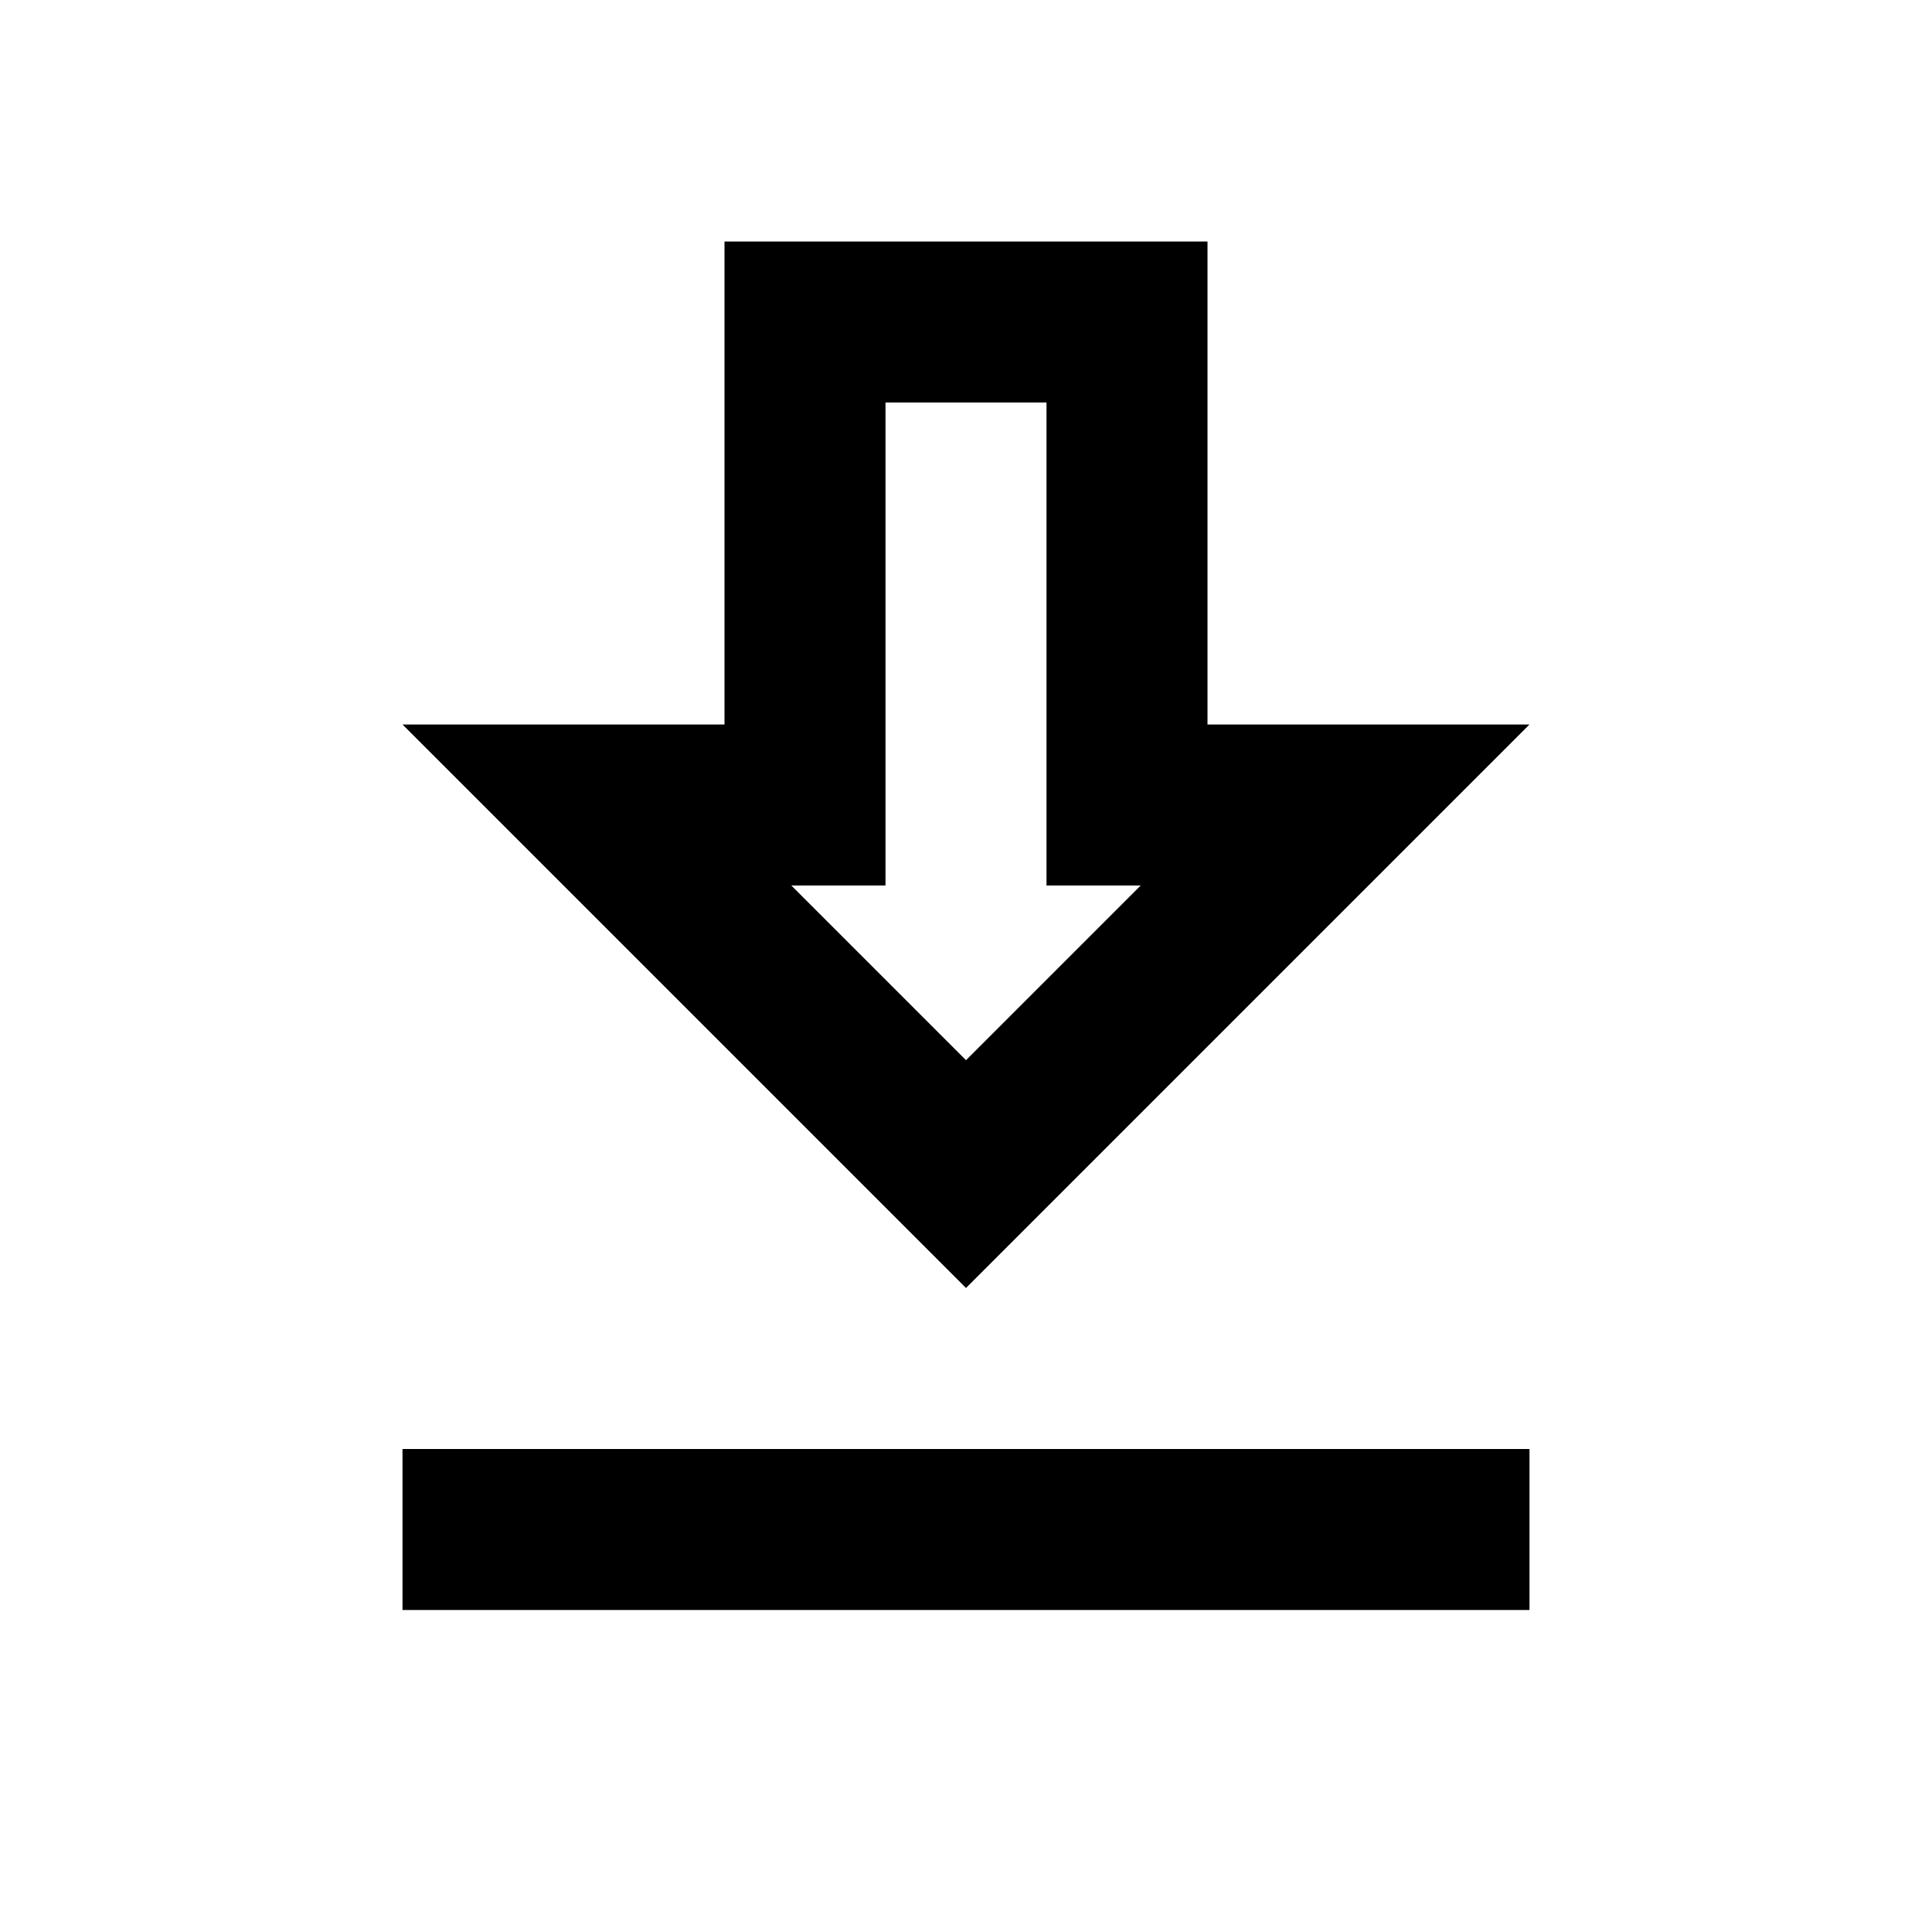
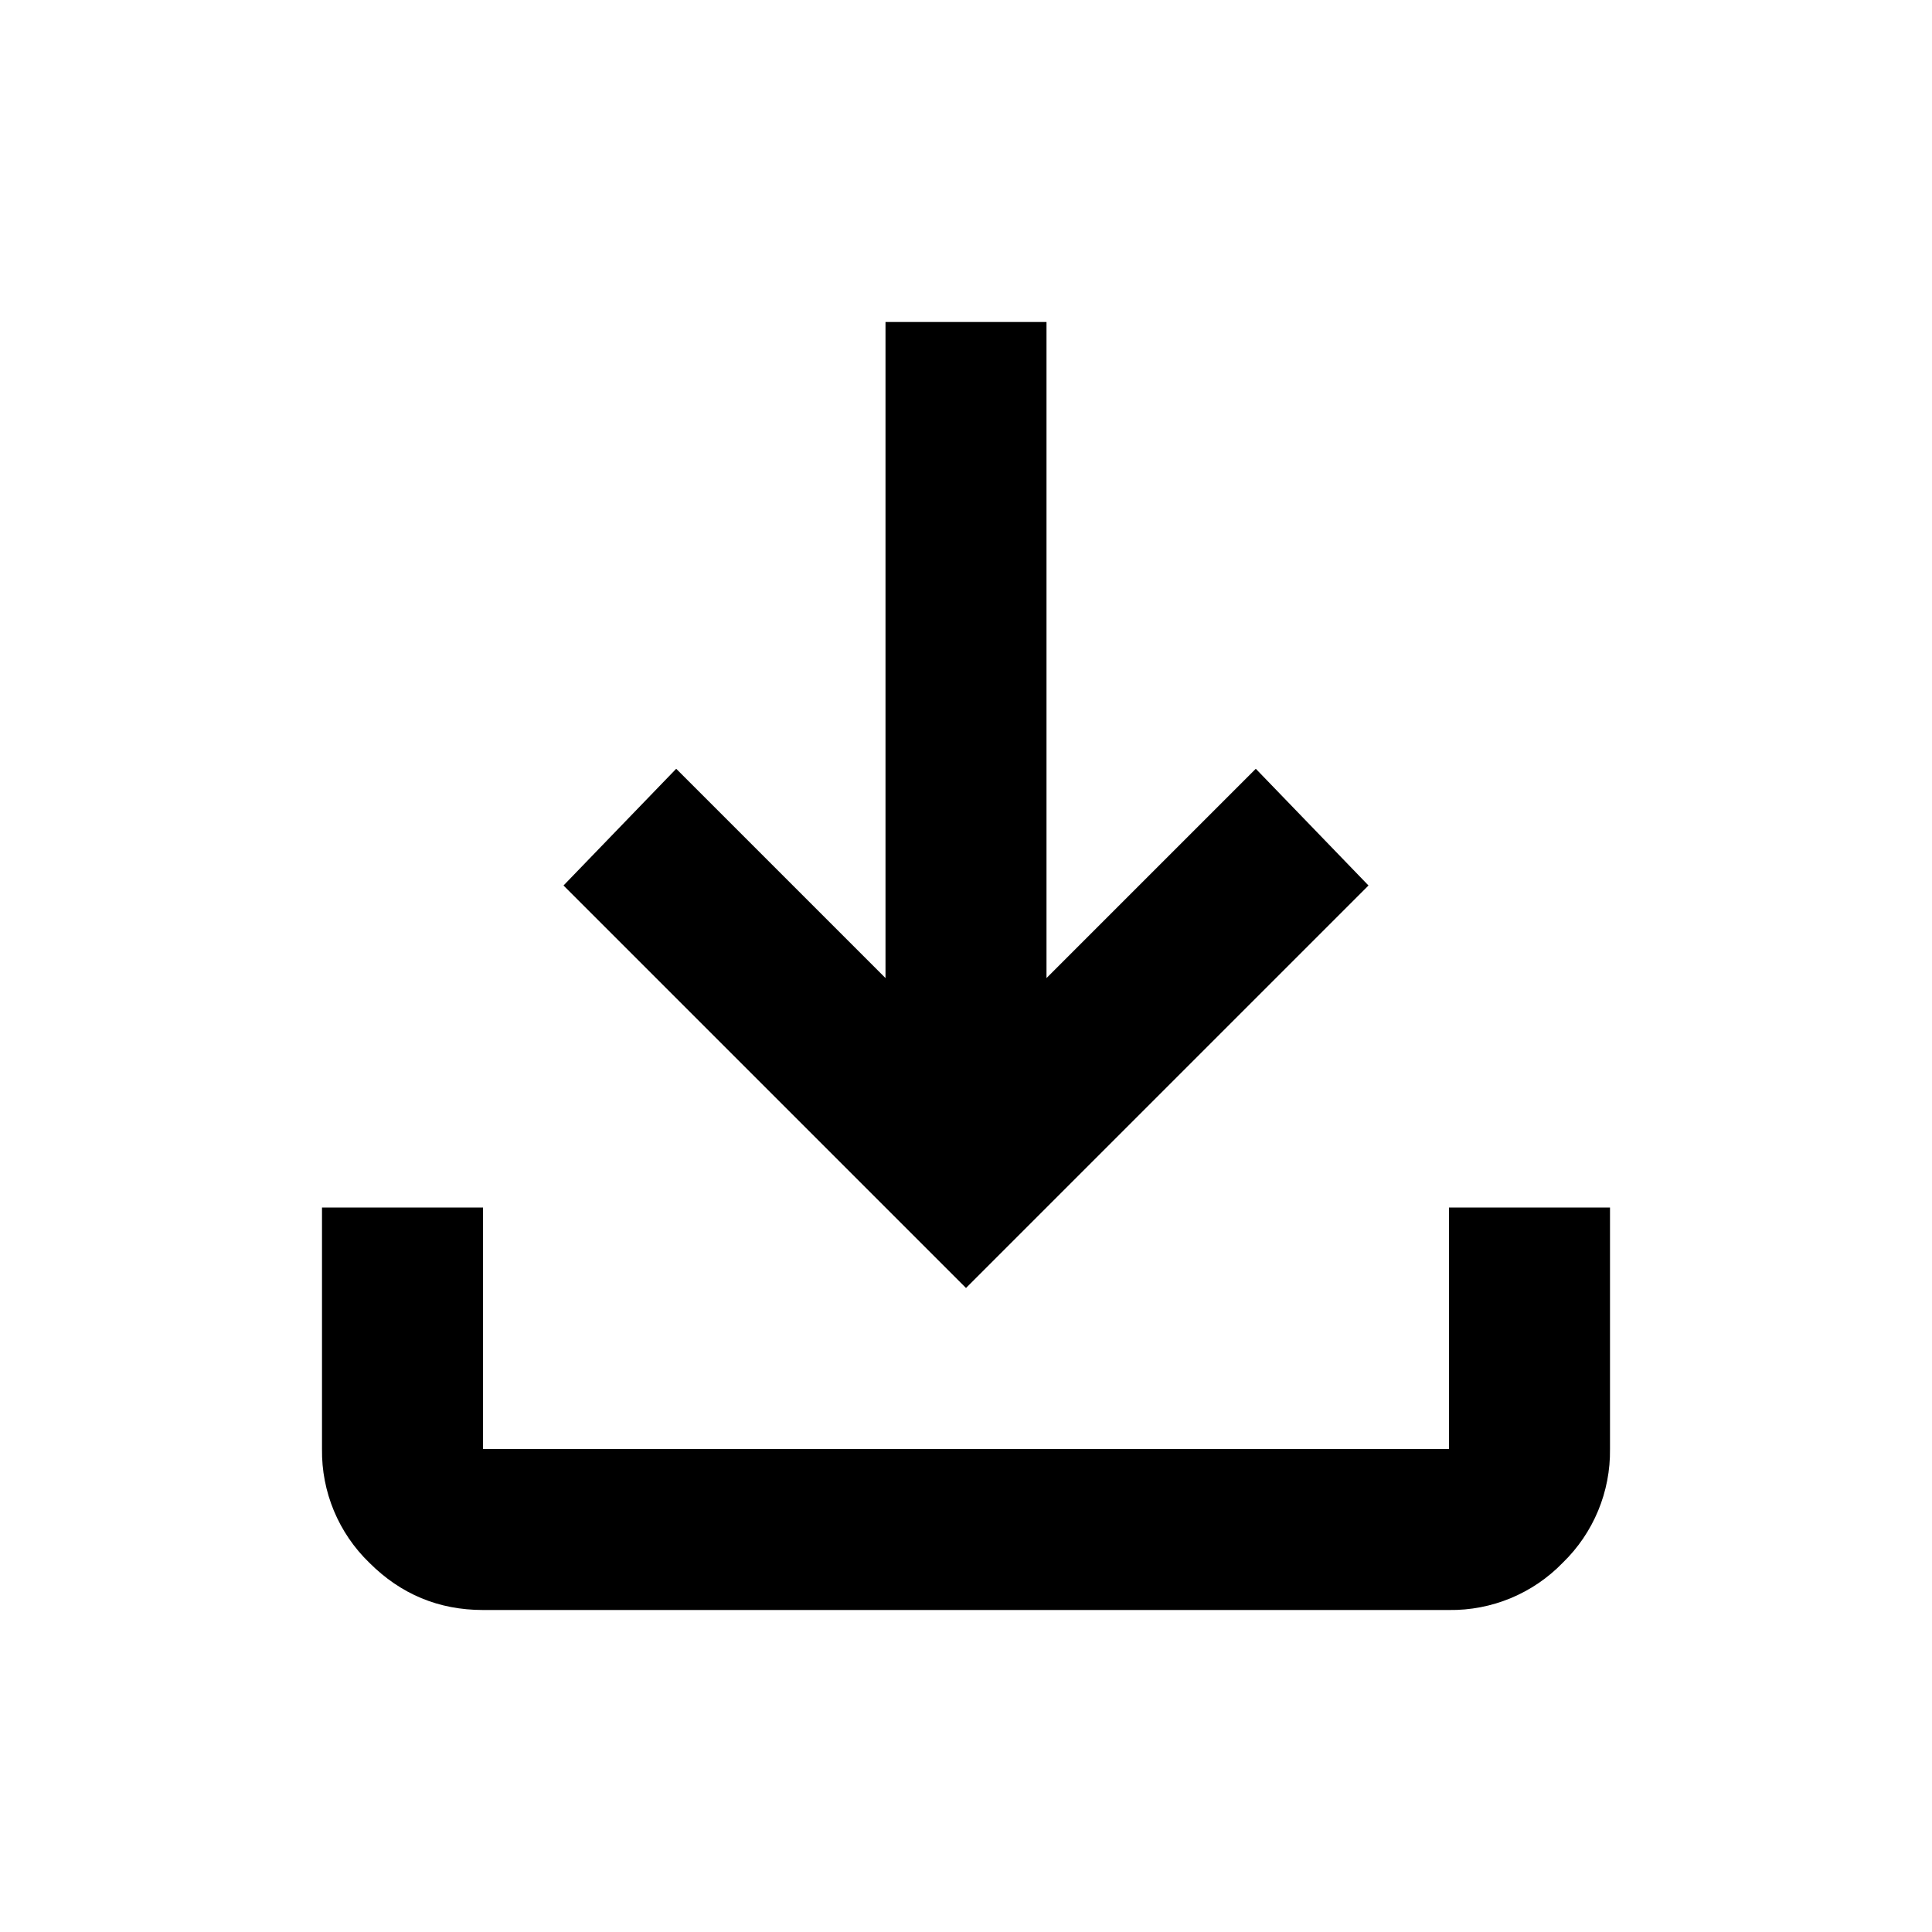
<svg xmlns="http://www.w3.org/2000/svg" width="24" height="24" fill="currentColor" viewBox="0 0 24 24">
-   <g clip-path="url(#a)">
-     <path d="M19 9h-4V3H9v6H5l7 7 7-7Zm-8 2V5h2v6h1.17L12 13.17 9.83 11H11Zm-6 7h14v2H5v-2Z" />
+   <mask id="a" width="24" height="24" x="0" y="0" maskUnits="userSpaceOnUse" style="mask-type:alpha">
+     <path d="M0 0h24v24H0z" />
+   </mask>
+   <g mask="url(#a)">
+     <path d="M6 20c-.55 0-1.021-.196-1.412-.587A1.927 1.927 0 0 1 4 18v-3h2v3h12v-3h2v3a1.93 1.93 0 0 1-.587 1.413A1.928 1.928 0 0 1 18 20H6Zm6-4-5-5 1.4-1.45 2.6 2.6V4h2v8.15l2.6-2.6L17 11l-5 5Z" />
  </g>
-   <defs>
-     <clipPath id="a">
-       <path d="M0 0h24v24H0z" />
-     </clipPath>
-   </defs>
</svg>
